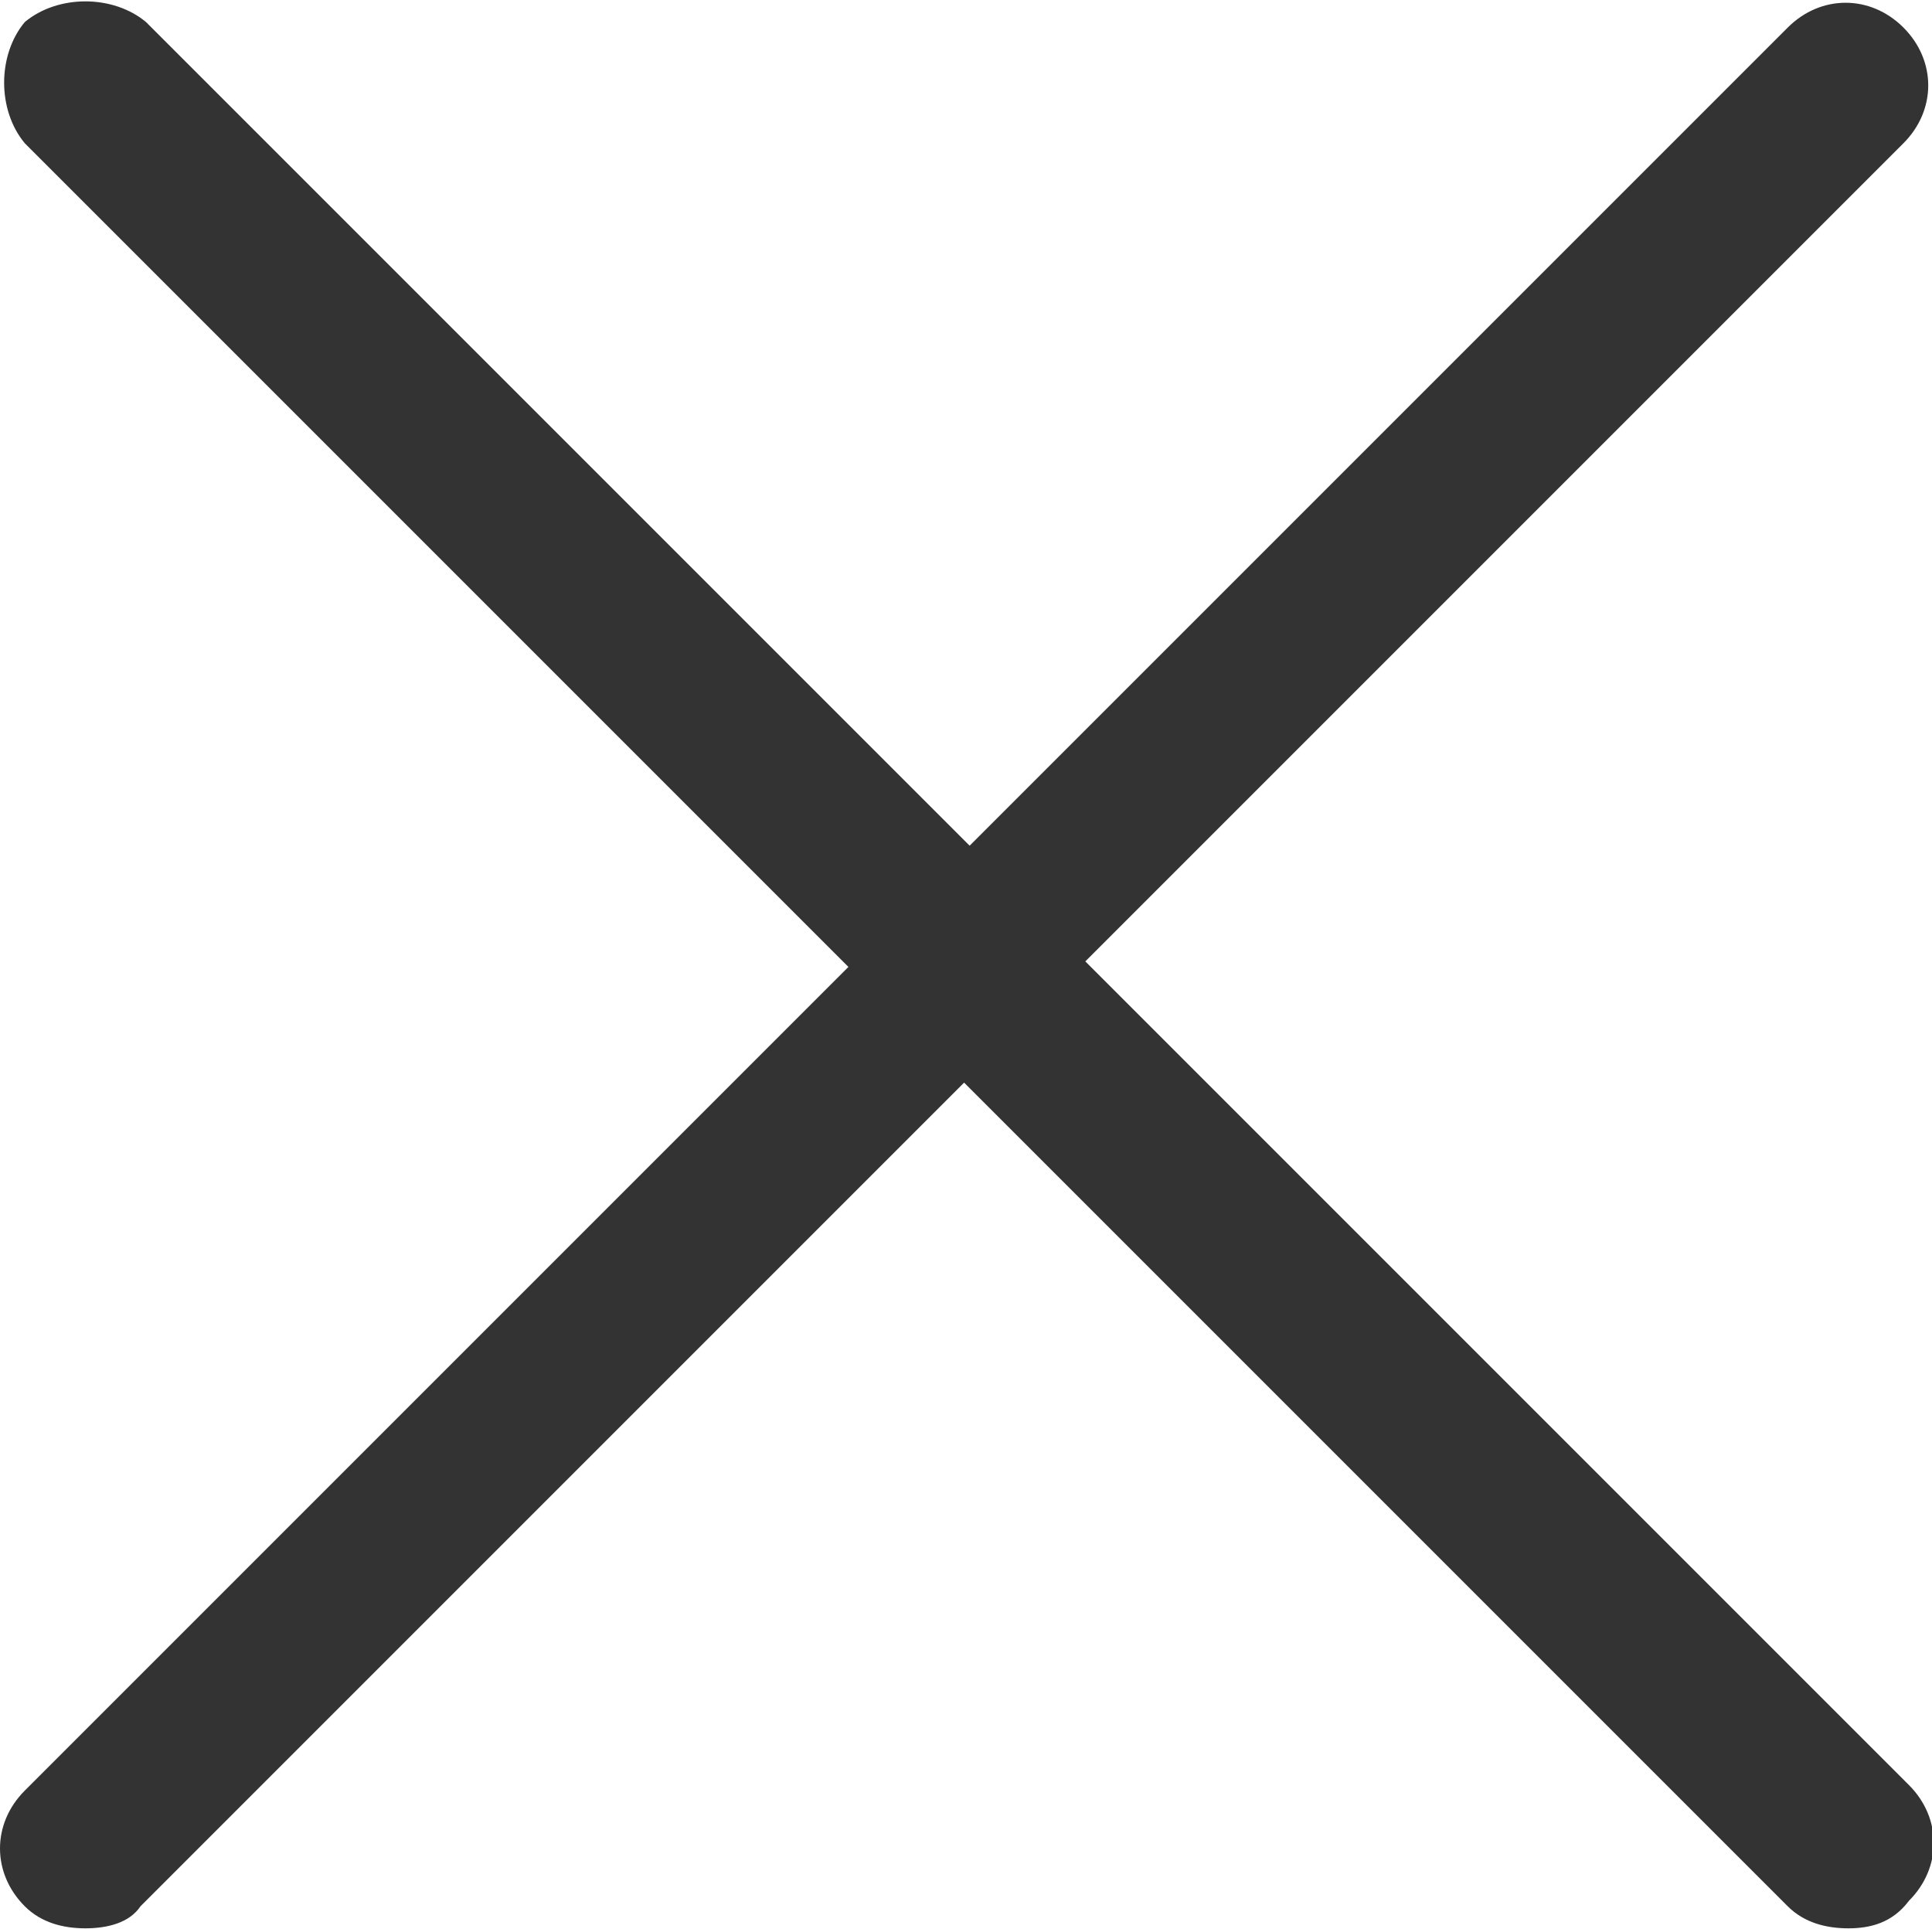
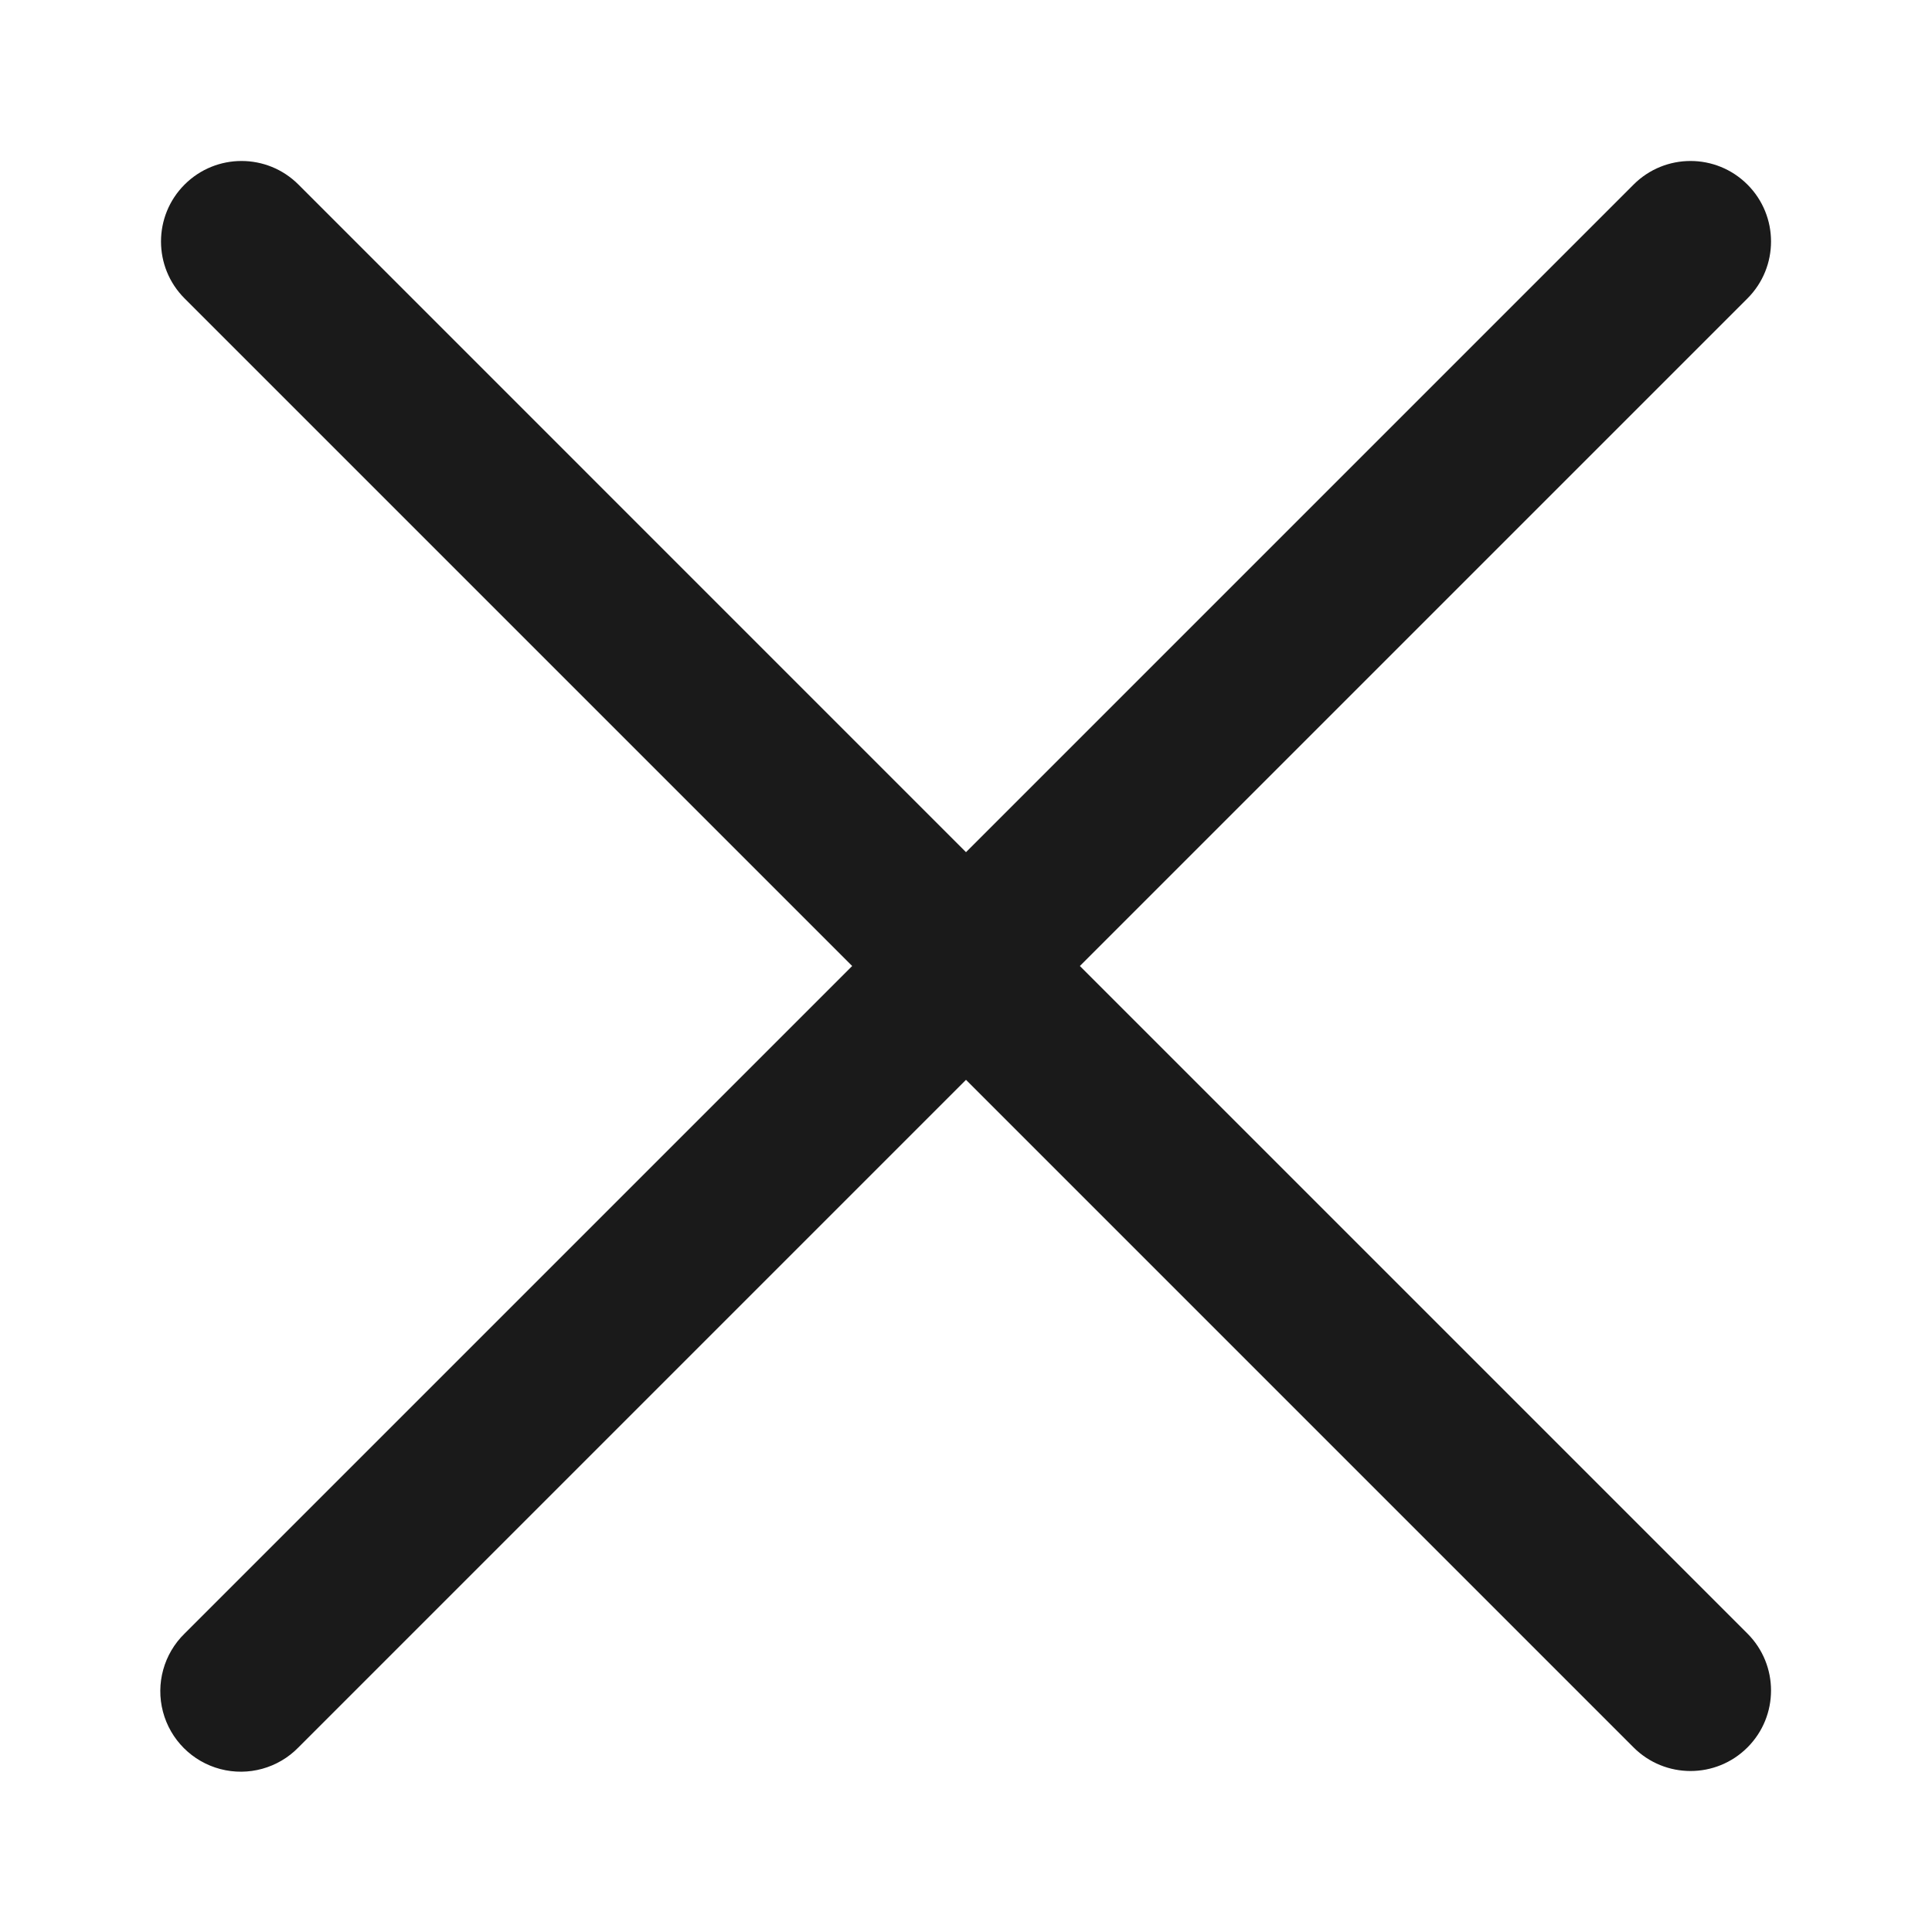
- <svg xmlns="http://www.w3.org/2000/svg" class="icon" width="200px" height="199.61px" viewBox="0 0 1026 1024" version="1.1">
-   <path fill="#333333" d="M981.577 1024c-11.703 0-23.406-2.926-32.183-11.703l-936.229-936.229C-1.463 58.514-1.463 29.257 13.166 11.703 30.72-2.926 59.977-2.926 77.531 11.703l936.229 936.229c17.554 17.554 17.554 43.886 0 61.44-8.777 11.703-20.48 14.629-32.183 14.629zM45.349 1024c-11.703 0-23.406-2.926-32.183-11.703-17.554-17.554-17.554-43.886 0-61.44l936.229-936.229c17.554-17.554 43.886-17.554 61.44 0 17.554 17.554 17.554 43.886 0 61.44l-936.229 936.229c-5.851 8.777-17.554 11.703-29.257 11.703z" />
+ <svg xmlns="http://www.w3.org/2000/svg" viewBox="0 0 1024 1024">
+   <path fill="#1A1A1A" d="M865.83 926.17a42.67 42.67 0 1 0 60.36-60.34l-353.84-353.83 353.84-353.83a42.67 42.67 0 0 0-60.36-60.34l-353.83 353.84-353.81-353.84a42.67 42.67 0 0 0-60.36 60.34l353.84 353.83-353.84 353.83a42.67 42.67 0 1 0 60.34 60.34l353.83-353.84 353.83 353.84z" />
</svg>
